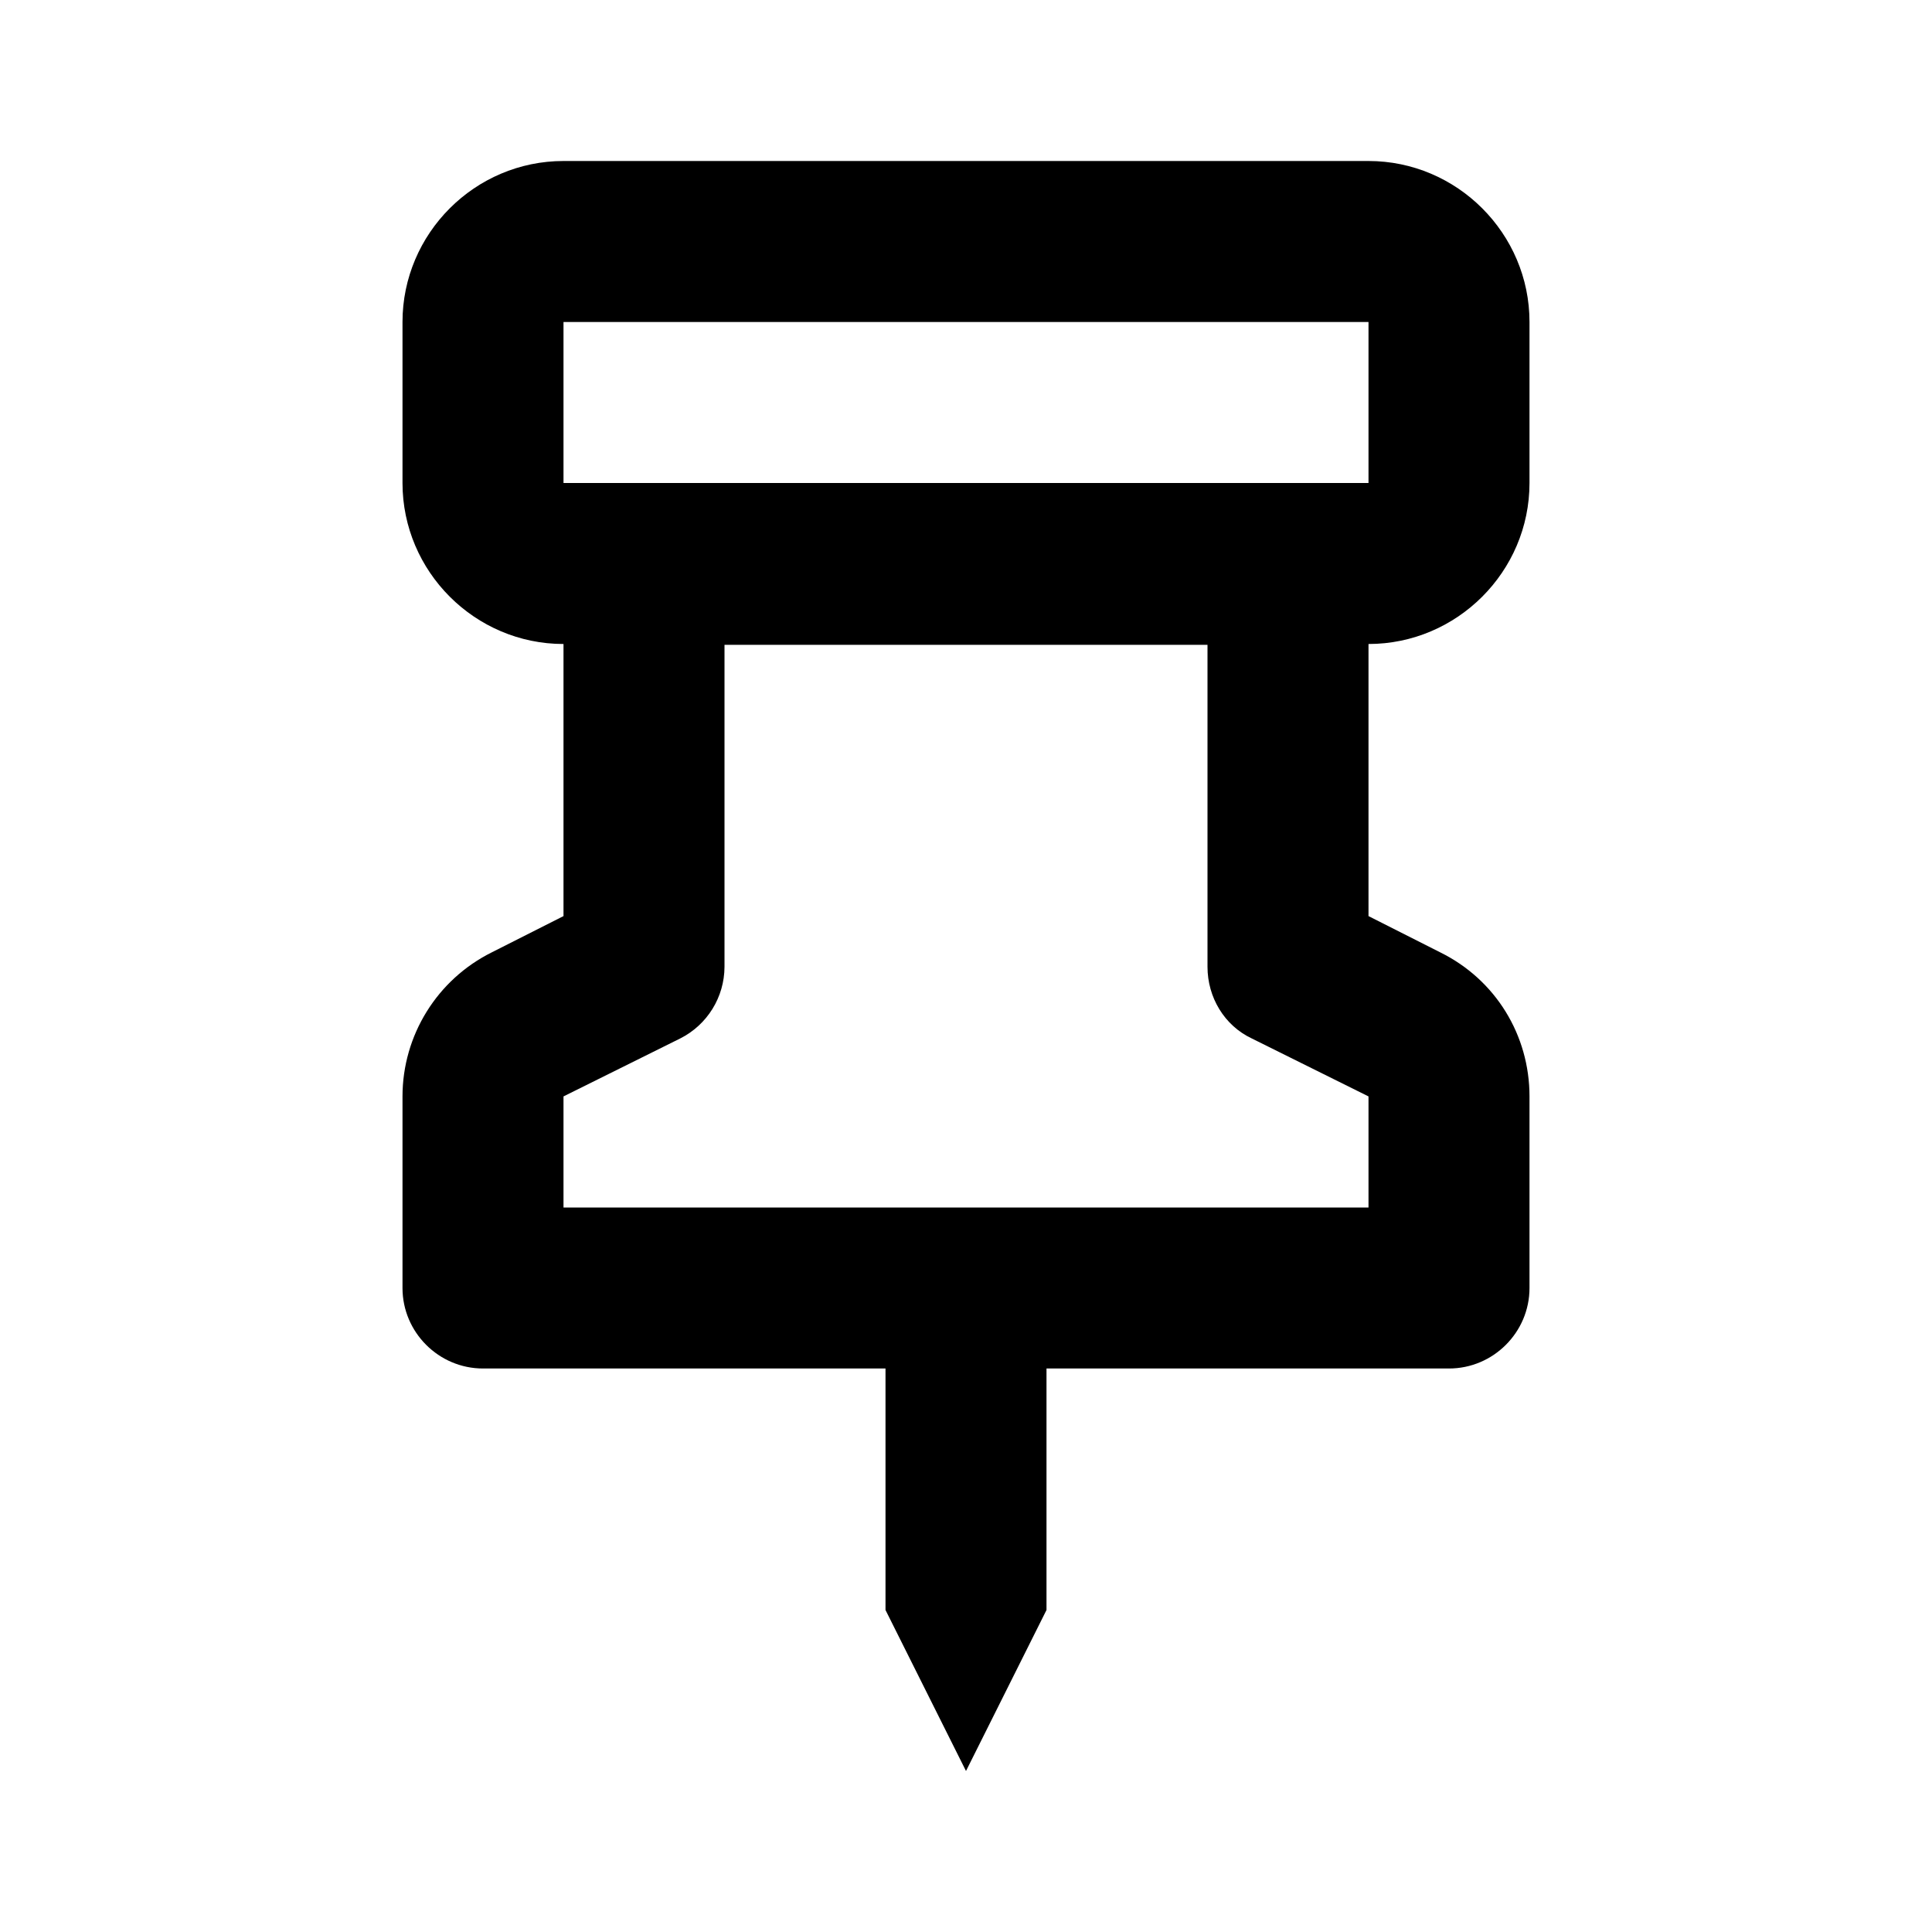
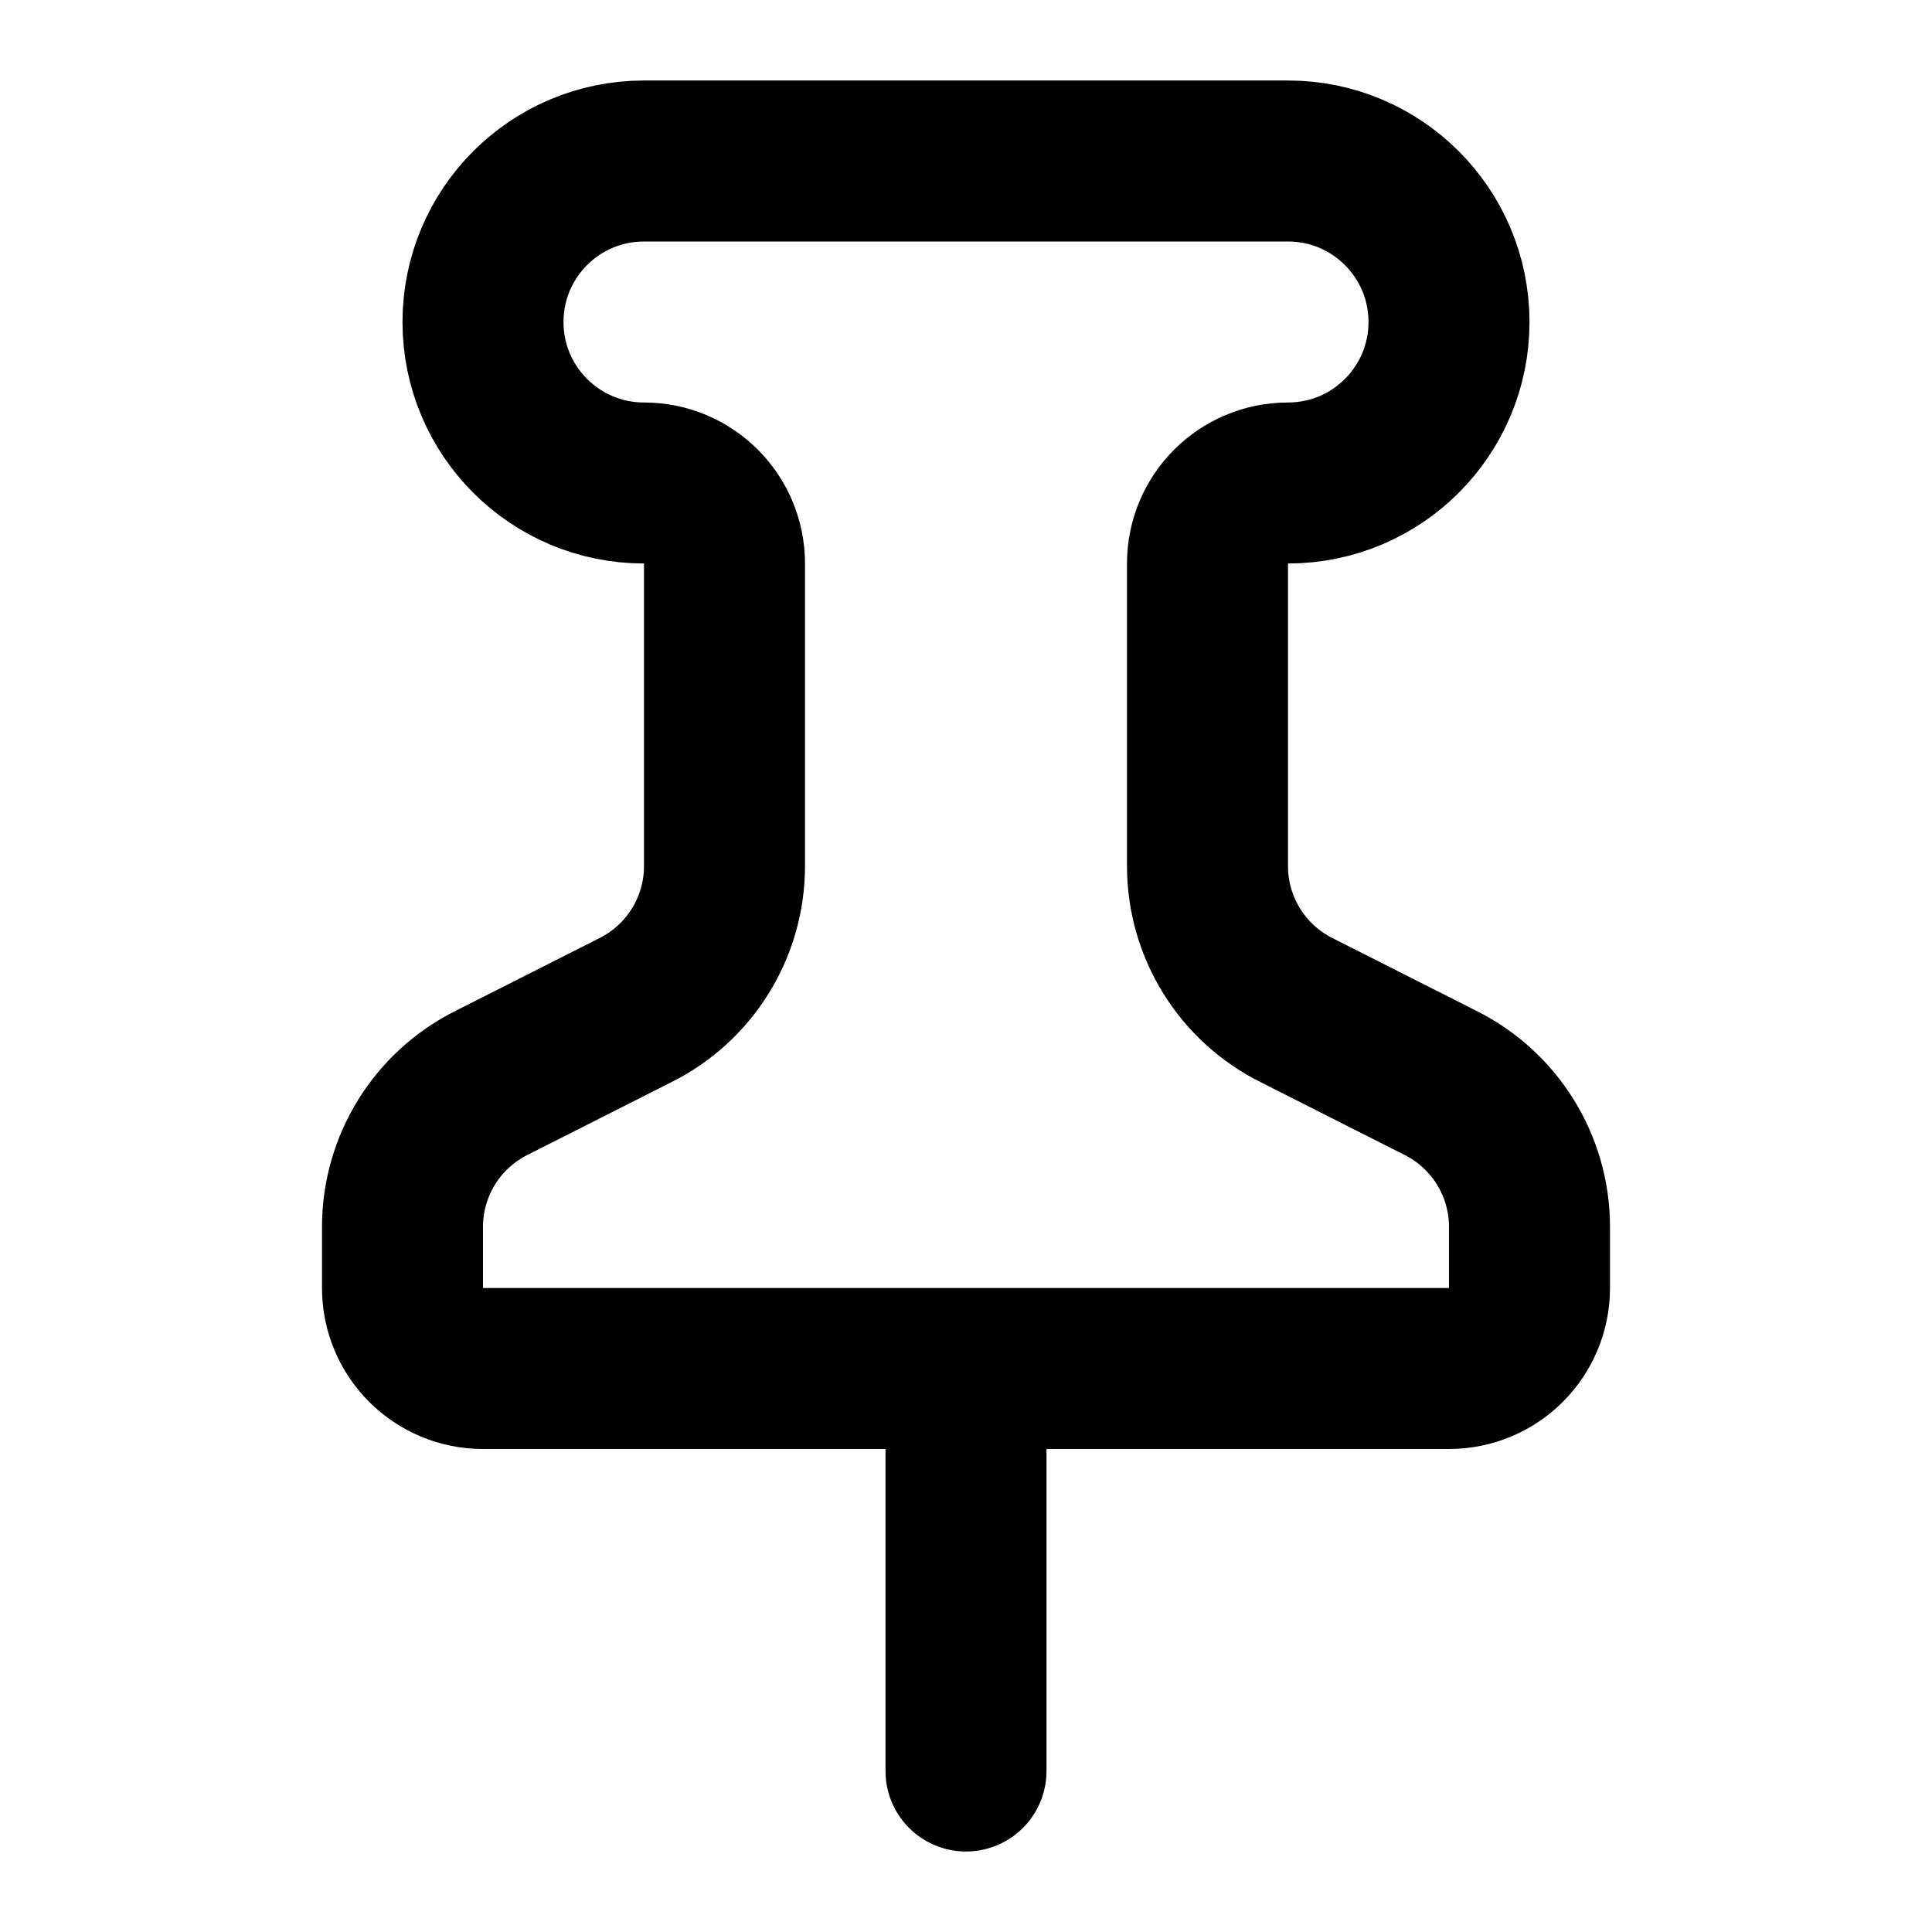
<svg xmlns="http://www.w3.org/2000/svg" viewBox="0 0 24 24">
-   <path fill="currentColor" d="M17 2H7c-1.1 0-2 .9-2 2v2c0 1.1.9 2 2 2v3.38l-.89.45A2 2 0 0 0 5 13.62V16c0 .55.45 1 1 1h5v3l1 2l1-2v-3h5c.55 0 1-.45 1-1v-2.38c0-.76-.42-1.45-1.11-1.79l-.89-.45V8c1.1 0 2-.9 2-2V4c0-1.1-.9-2-2-2m0 13H7v-1.38l1.45-.72a1 1 0 0 0 .55-.89v-4h6v4c0 .38.21.73.55.89l1.45.72zm0-9H7V4h10z" />
+   <path fill="none" stroke="currentColor" stroke-linecap="round" stroke-linejoin="round" stroke-width="2" d="M12 17v5M9 10.76a2 2 0 0 1-1.11 1.79l-1.78.9A2 2 0 0 0 5 15.24V16a1 1 0 0 0 1 1h12a1 1 0 0 0 1-1v-.76a2 2 0 0 0-1.11-1.79l-1.78-.9A2 2 0 0 1 15 10.76V7a1 1 0 0 1 1-1a2 2 0 0 0 0-4H8a2 2 0 0 0 0 4a1 1 0 0 1 1 1z" />
</svg>
